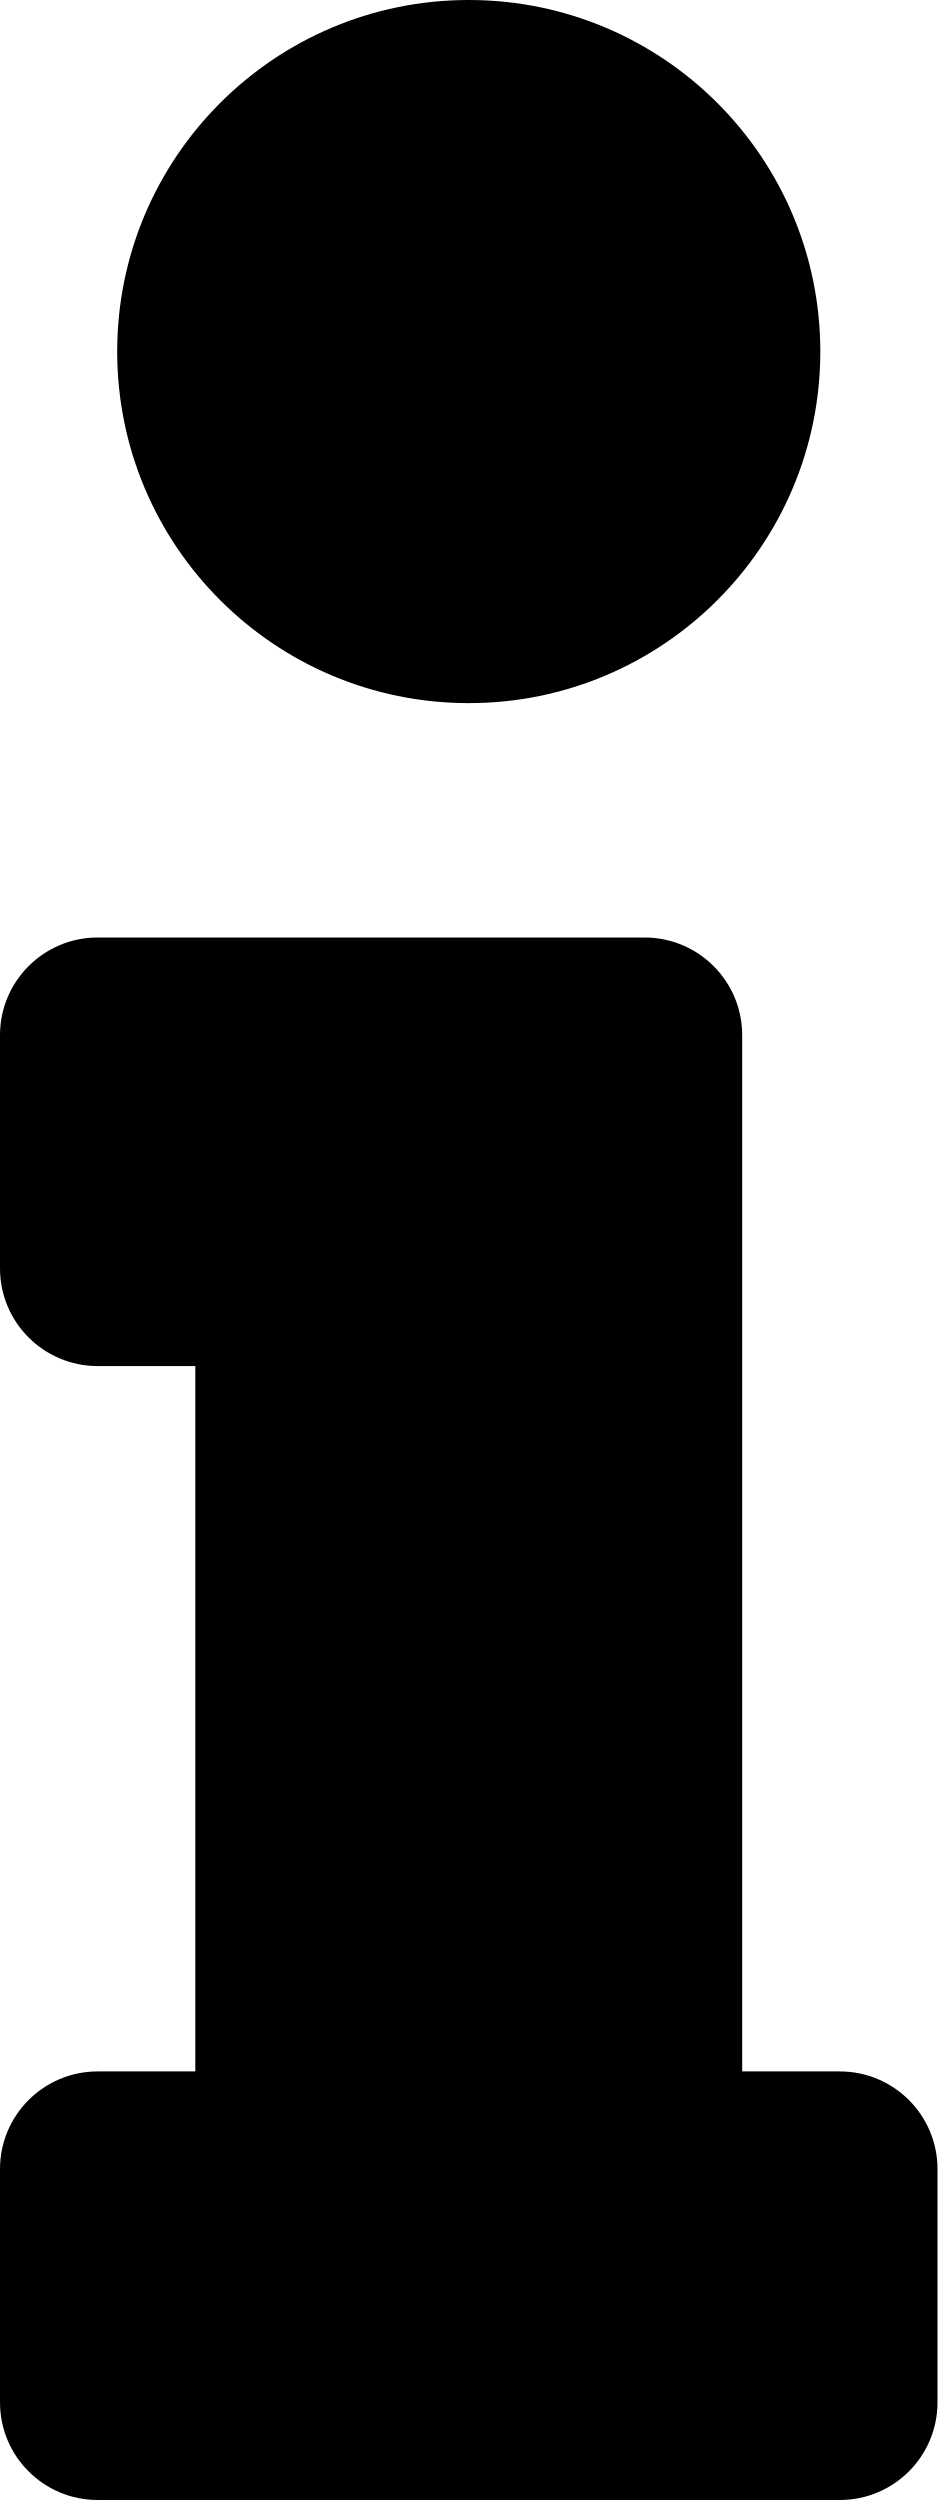
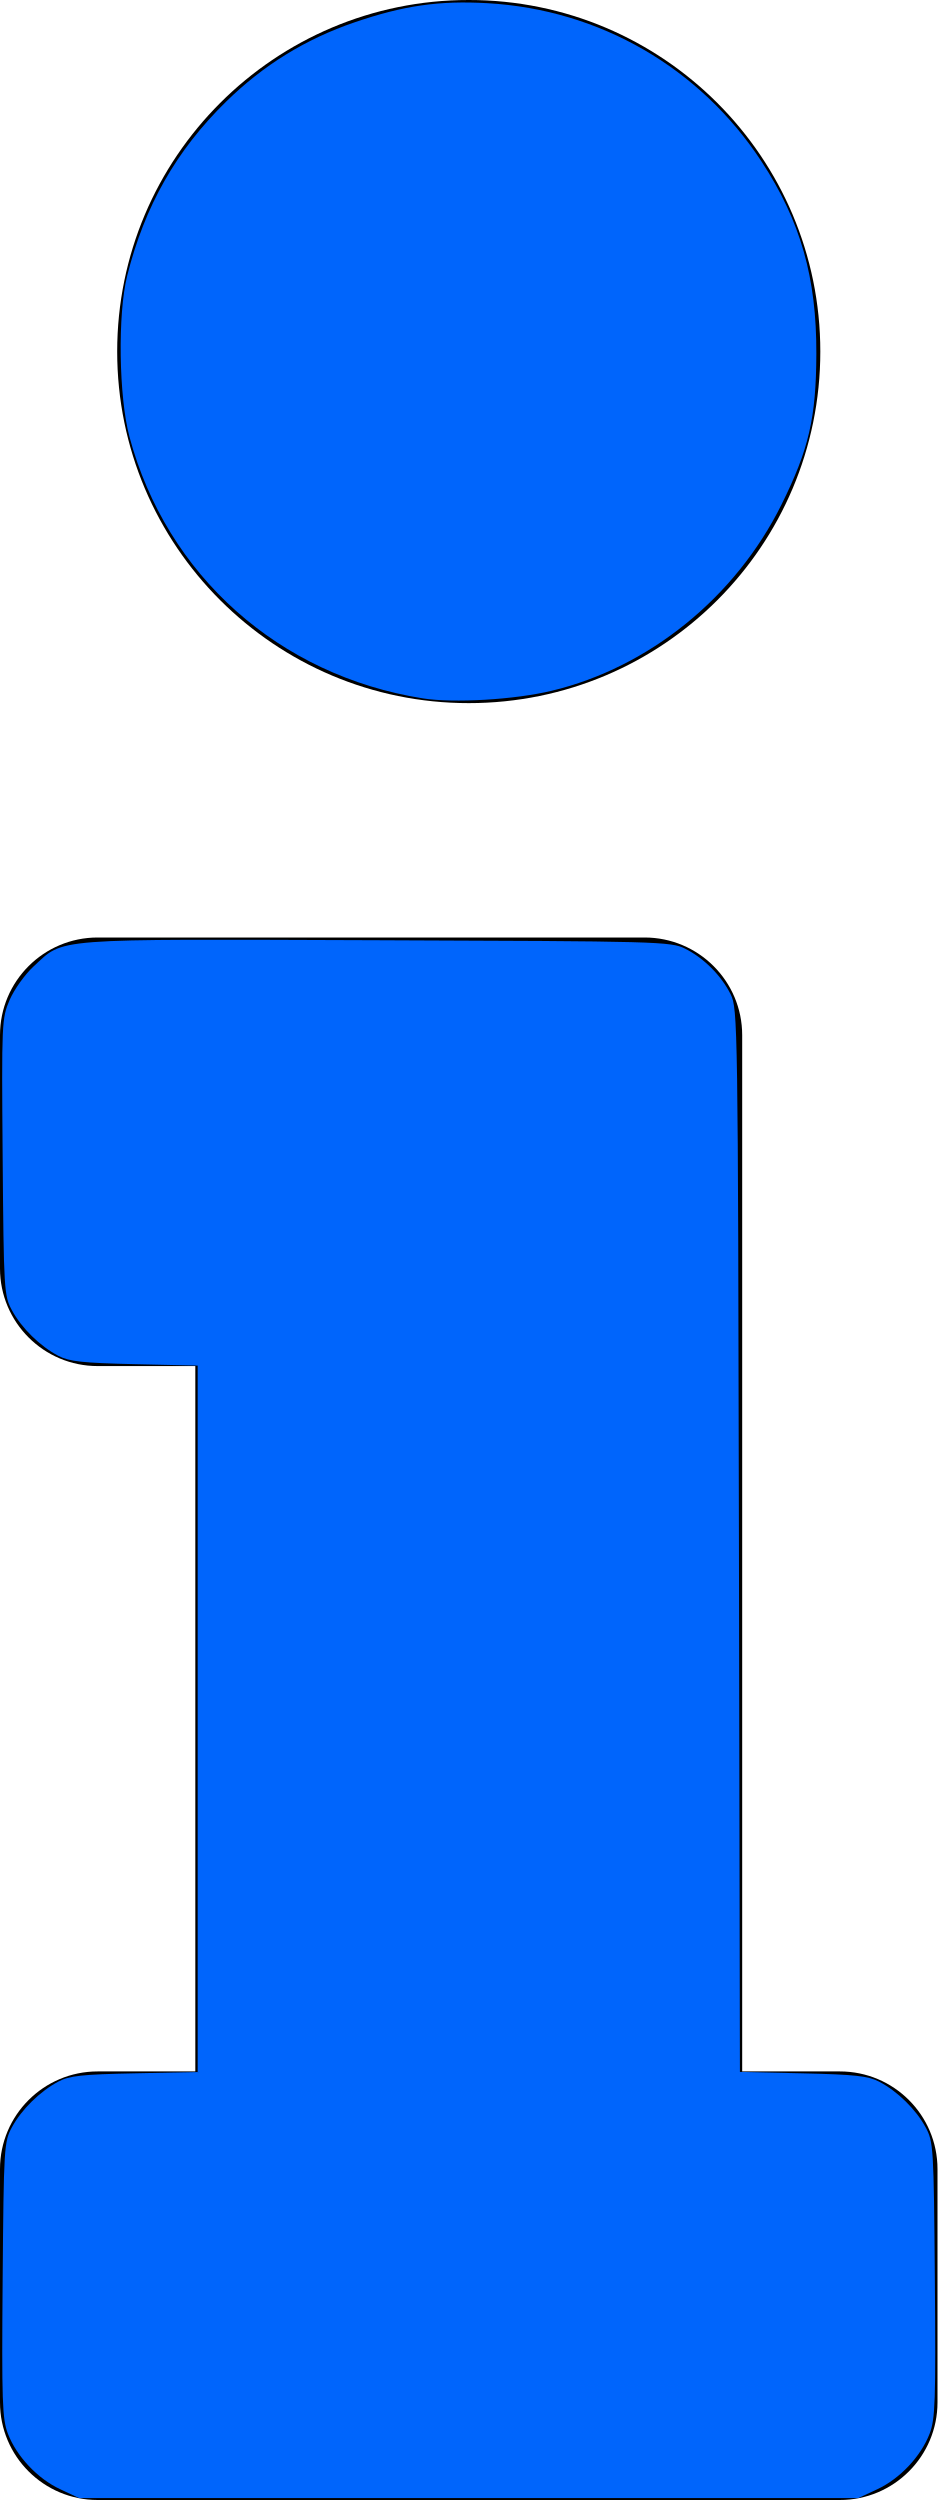
- <svg xmlns="http://www.w3.org/2000/svg" aria-hidden="true" focusable="false" data-prefix="fas" data-icon="info" class="svg-inline--fa fa-info fa-w-6" role="img" viewBox="0 0 192 512">
-   <path fill="currentColor" d="M20 424.229h20V279.771H20c-11.046 0-20-8.954-20-20V212c0-11.046 8.954-20 20-20h112c11.046 0 20 8.954 20 20v212.229h20c11.046 0 20 8.954 20 20V492c0 11.046-8.954 20-20 20H20c-11.046 0-20-8.954-20-20v-47.771c0-11.046 8.954-20 20-20zM96 0C56.235 0 24 32.235 24 72s32.235 72 72 72 72-32.235 72-72S135.764 0 96 0z" />
+ <svg xmlns="http://www.w3.org/2000/svg" aria-hidden="true" focusable="false" data-prefix="fas" data-icon="info" class="svg-inline--fa fa-info fa-w-6" role="img" viewBox="0 0 192 512" version="1.1" id="svg3640">
+   <defs id="defs3644" />
+   <path fill="currentColor" d="M20 424.229h20V279.771H20c-11.046 0-20-8.954-20-20V212c0-11.046 8.954-20 20-20h112c11.046 0 20 8.954 20 20v212.229h20c11.046 0 20 8.954 20 20V492c0 11.046-8.954 20-20 20H20c-11.046 0-20-8.954-20-20v-47.771c0-11.046 8.954-20 20-20zM96 0C56.235 0 24 32.235 24 72s32.235 72 72 72 72-32.235 72-72S135.764 0 96 0z" id="path3638" />
+   <path style="fill:#0065fc;stroke-width:0.771" d="M 12.337,509.8 C 7.698,507.635 3.387,503.059 1.615,498.417 0.462,495.399 0.339,491.779 0.542,466.877 c 0.221,-27.142 0.288,-28.239 1.897,-31.215 1.967,-3.639 5.75,-7.359 9.513,-9.355 2.248,-1.192 4.857,-1.475 15.614,-1.693 l 12.916,-0.262 v -72.339 -72.339 l -12.916,-0.293 c -10.634,-0.241 -13.392,-0.543 -15.614,-1.706 -3.745,-1.961 -7.539,-5.684 -9.513,-9.337 -1.61,-2.977 -1.675,-4.066 -1.896,-31.389 -0.222,-27.553 -0.184,-28.408 1.437,-32.175 0.916,-2.129 3.121,-5.212 4.9,-6.852 6.376,-5.877 2.819,-5.605 70.229,-5.365 57.704,0.206 60.267,0.275 63.154,1.708 3.838,1.904 7.472,5.538 9.376,9.376 1.453,2.928 1.499,5.96 1.694,111.848 l 0.201,108.838 12.908,0.293 c 10.626,0.241 13.385,0.543 15.607,1.706 3.745,1.961 7.539,5.684 9.513,9.337 1.609,2.976 1.675,4.072 1.897,31.215 0.203,24.902 0.08,28.522 -1.073,31.54 -1.773,4.642 -6.083,9.218 -10.723,11.383 l -3.855,1.799 H 96 16.193 Z" id="path3683" />
+   <path style="fill:#0065fc;stroke-width:0.771" d="M 86.604,143.029 C 57.121,138.349 34.104,117.825 26.51,89.446 24.328,81.294 24.087,64.282 26.043,56.492 29.634,42.184 36.07,30.851 46.3,20.819 53.947,13.321 62.572,8.001 72.665,4.556 82.721,1.124 89.947,0.087 99.855,0.654 122.821,1.968 143.403,13.876 156,33.138 c 7.961,12.172 11.246,23.724 11.189,39.344 -0.048,13.128 -1.526,19.522 -7.13,30.843 -9.402,18.994 -27.156,33.377 -47.095,38.151 -7.605,1.821 -20.054,2.554 -26.36,1.553 z" id="path3722" />
</svg>
